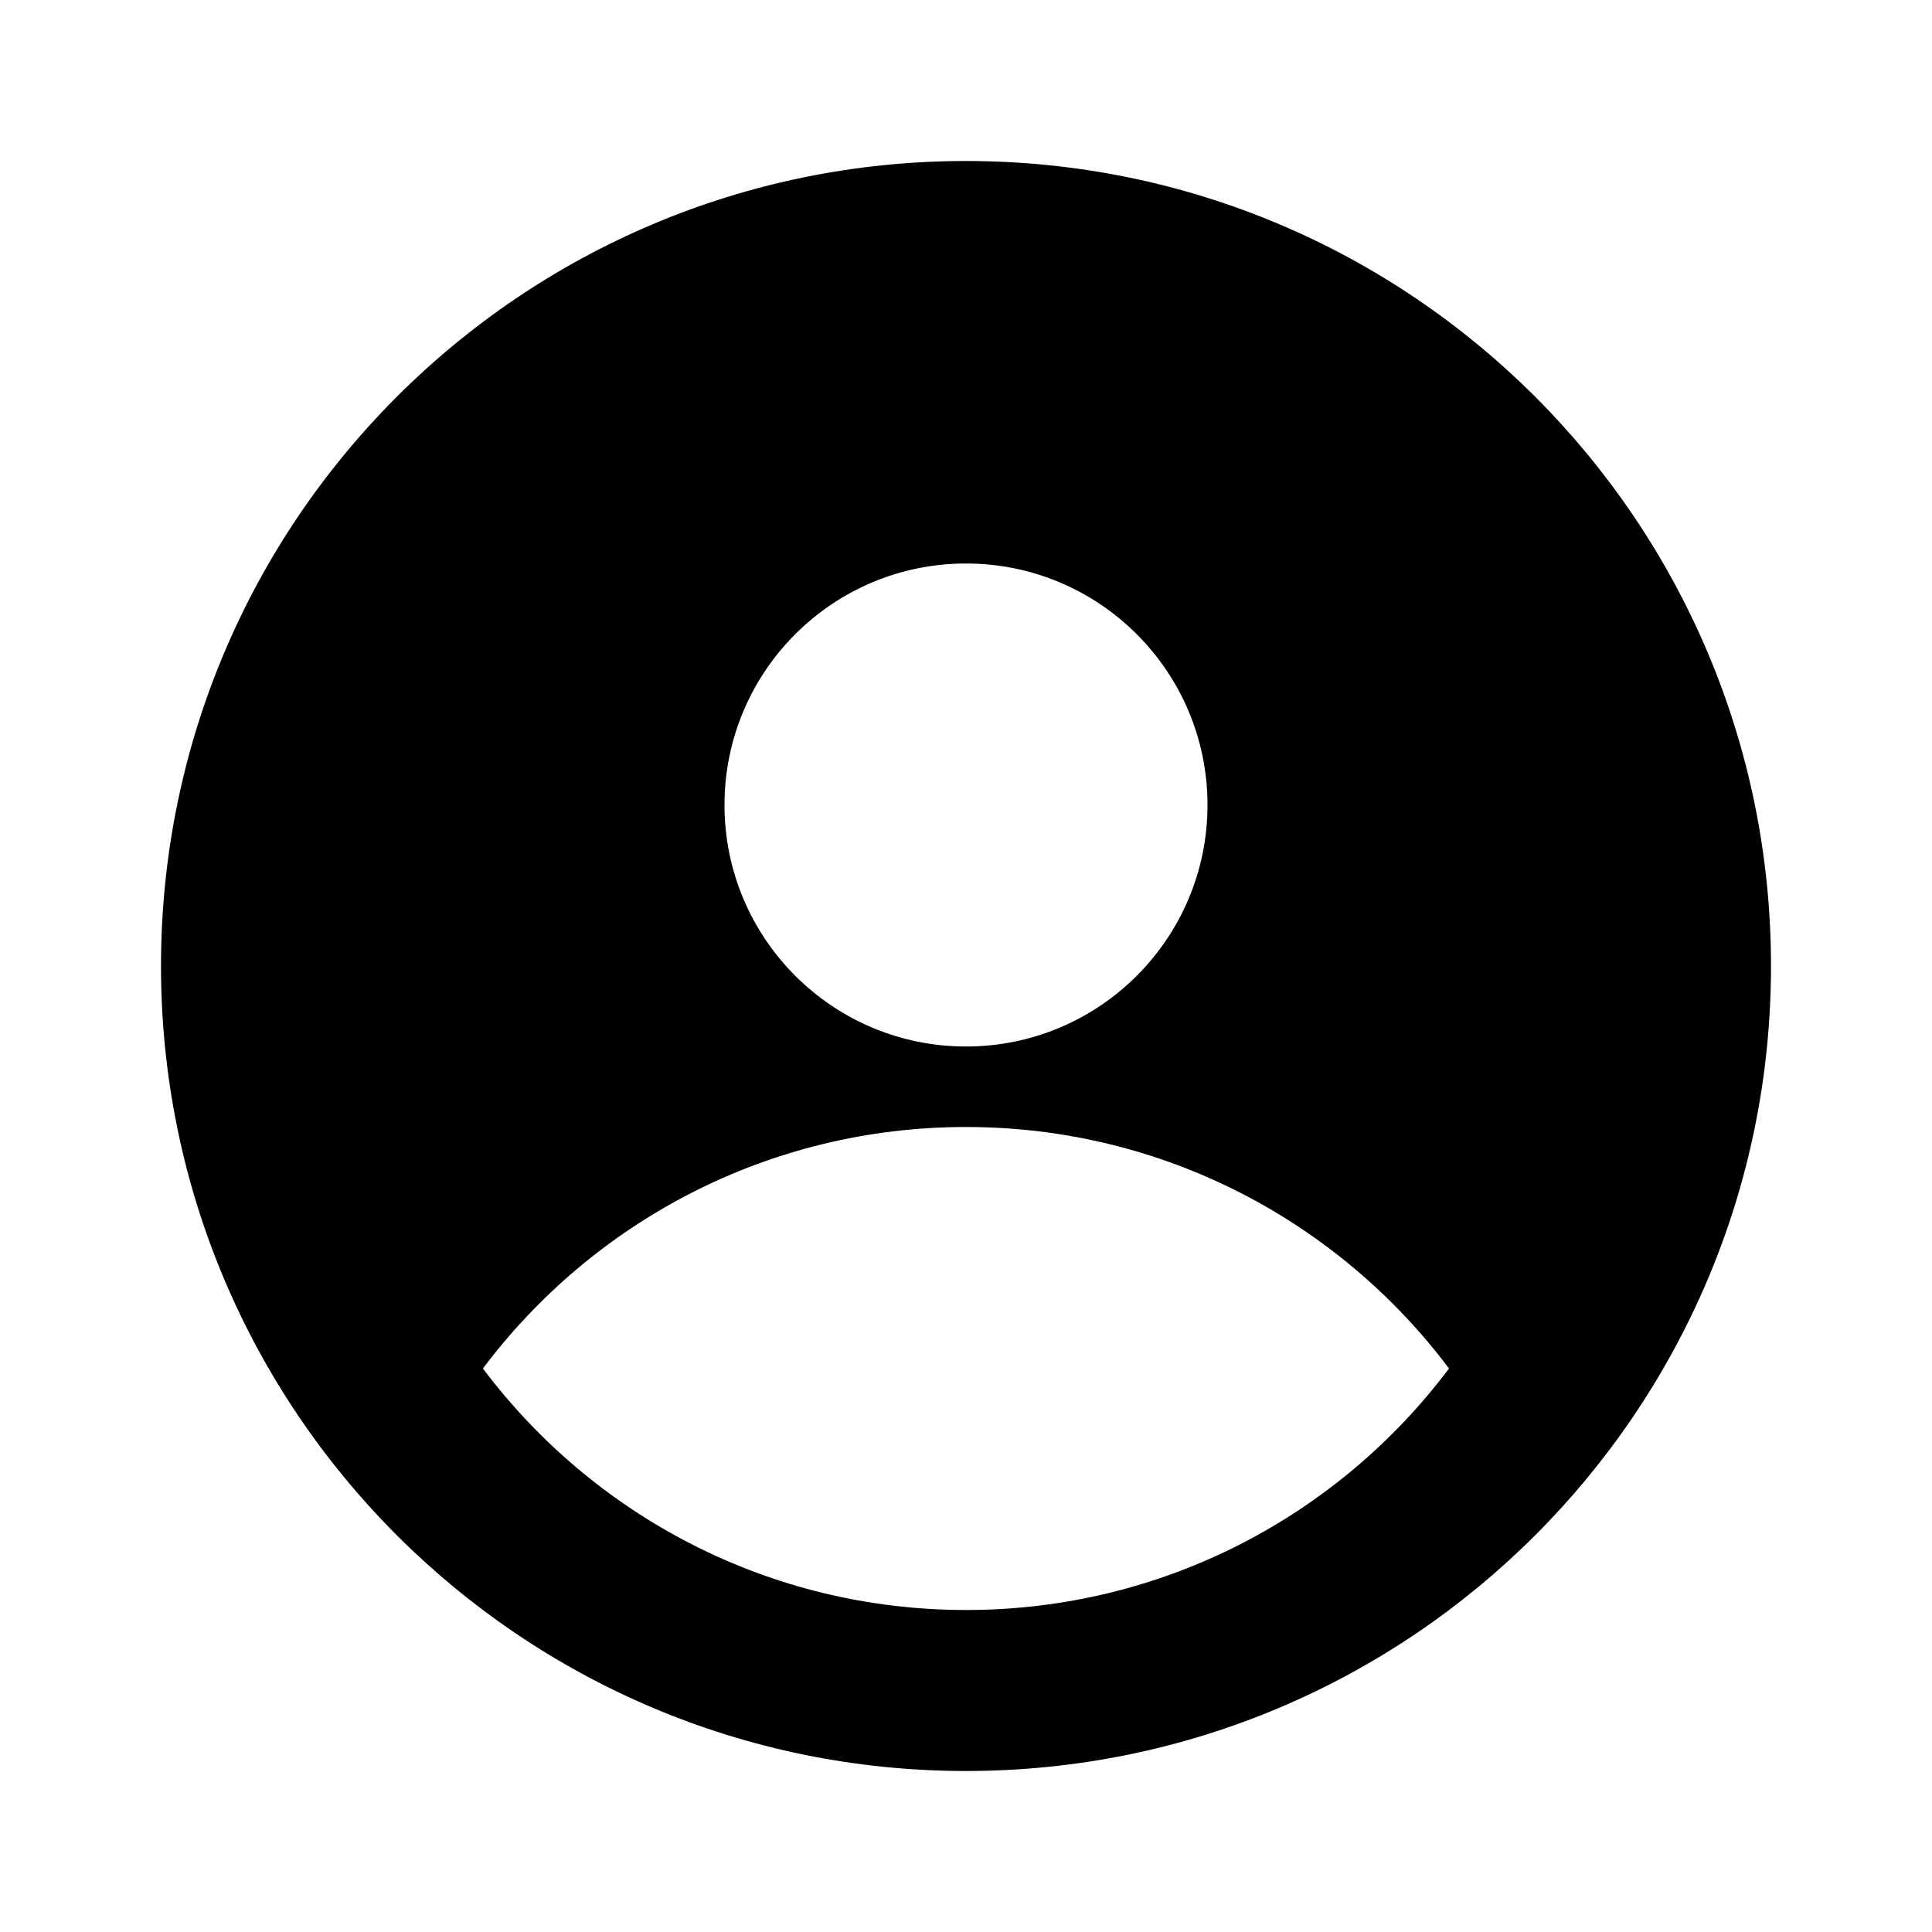
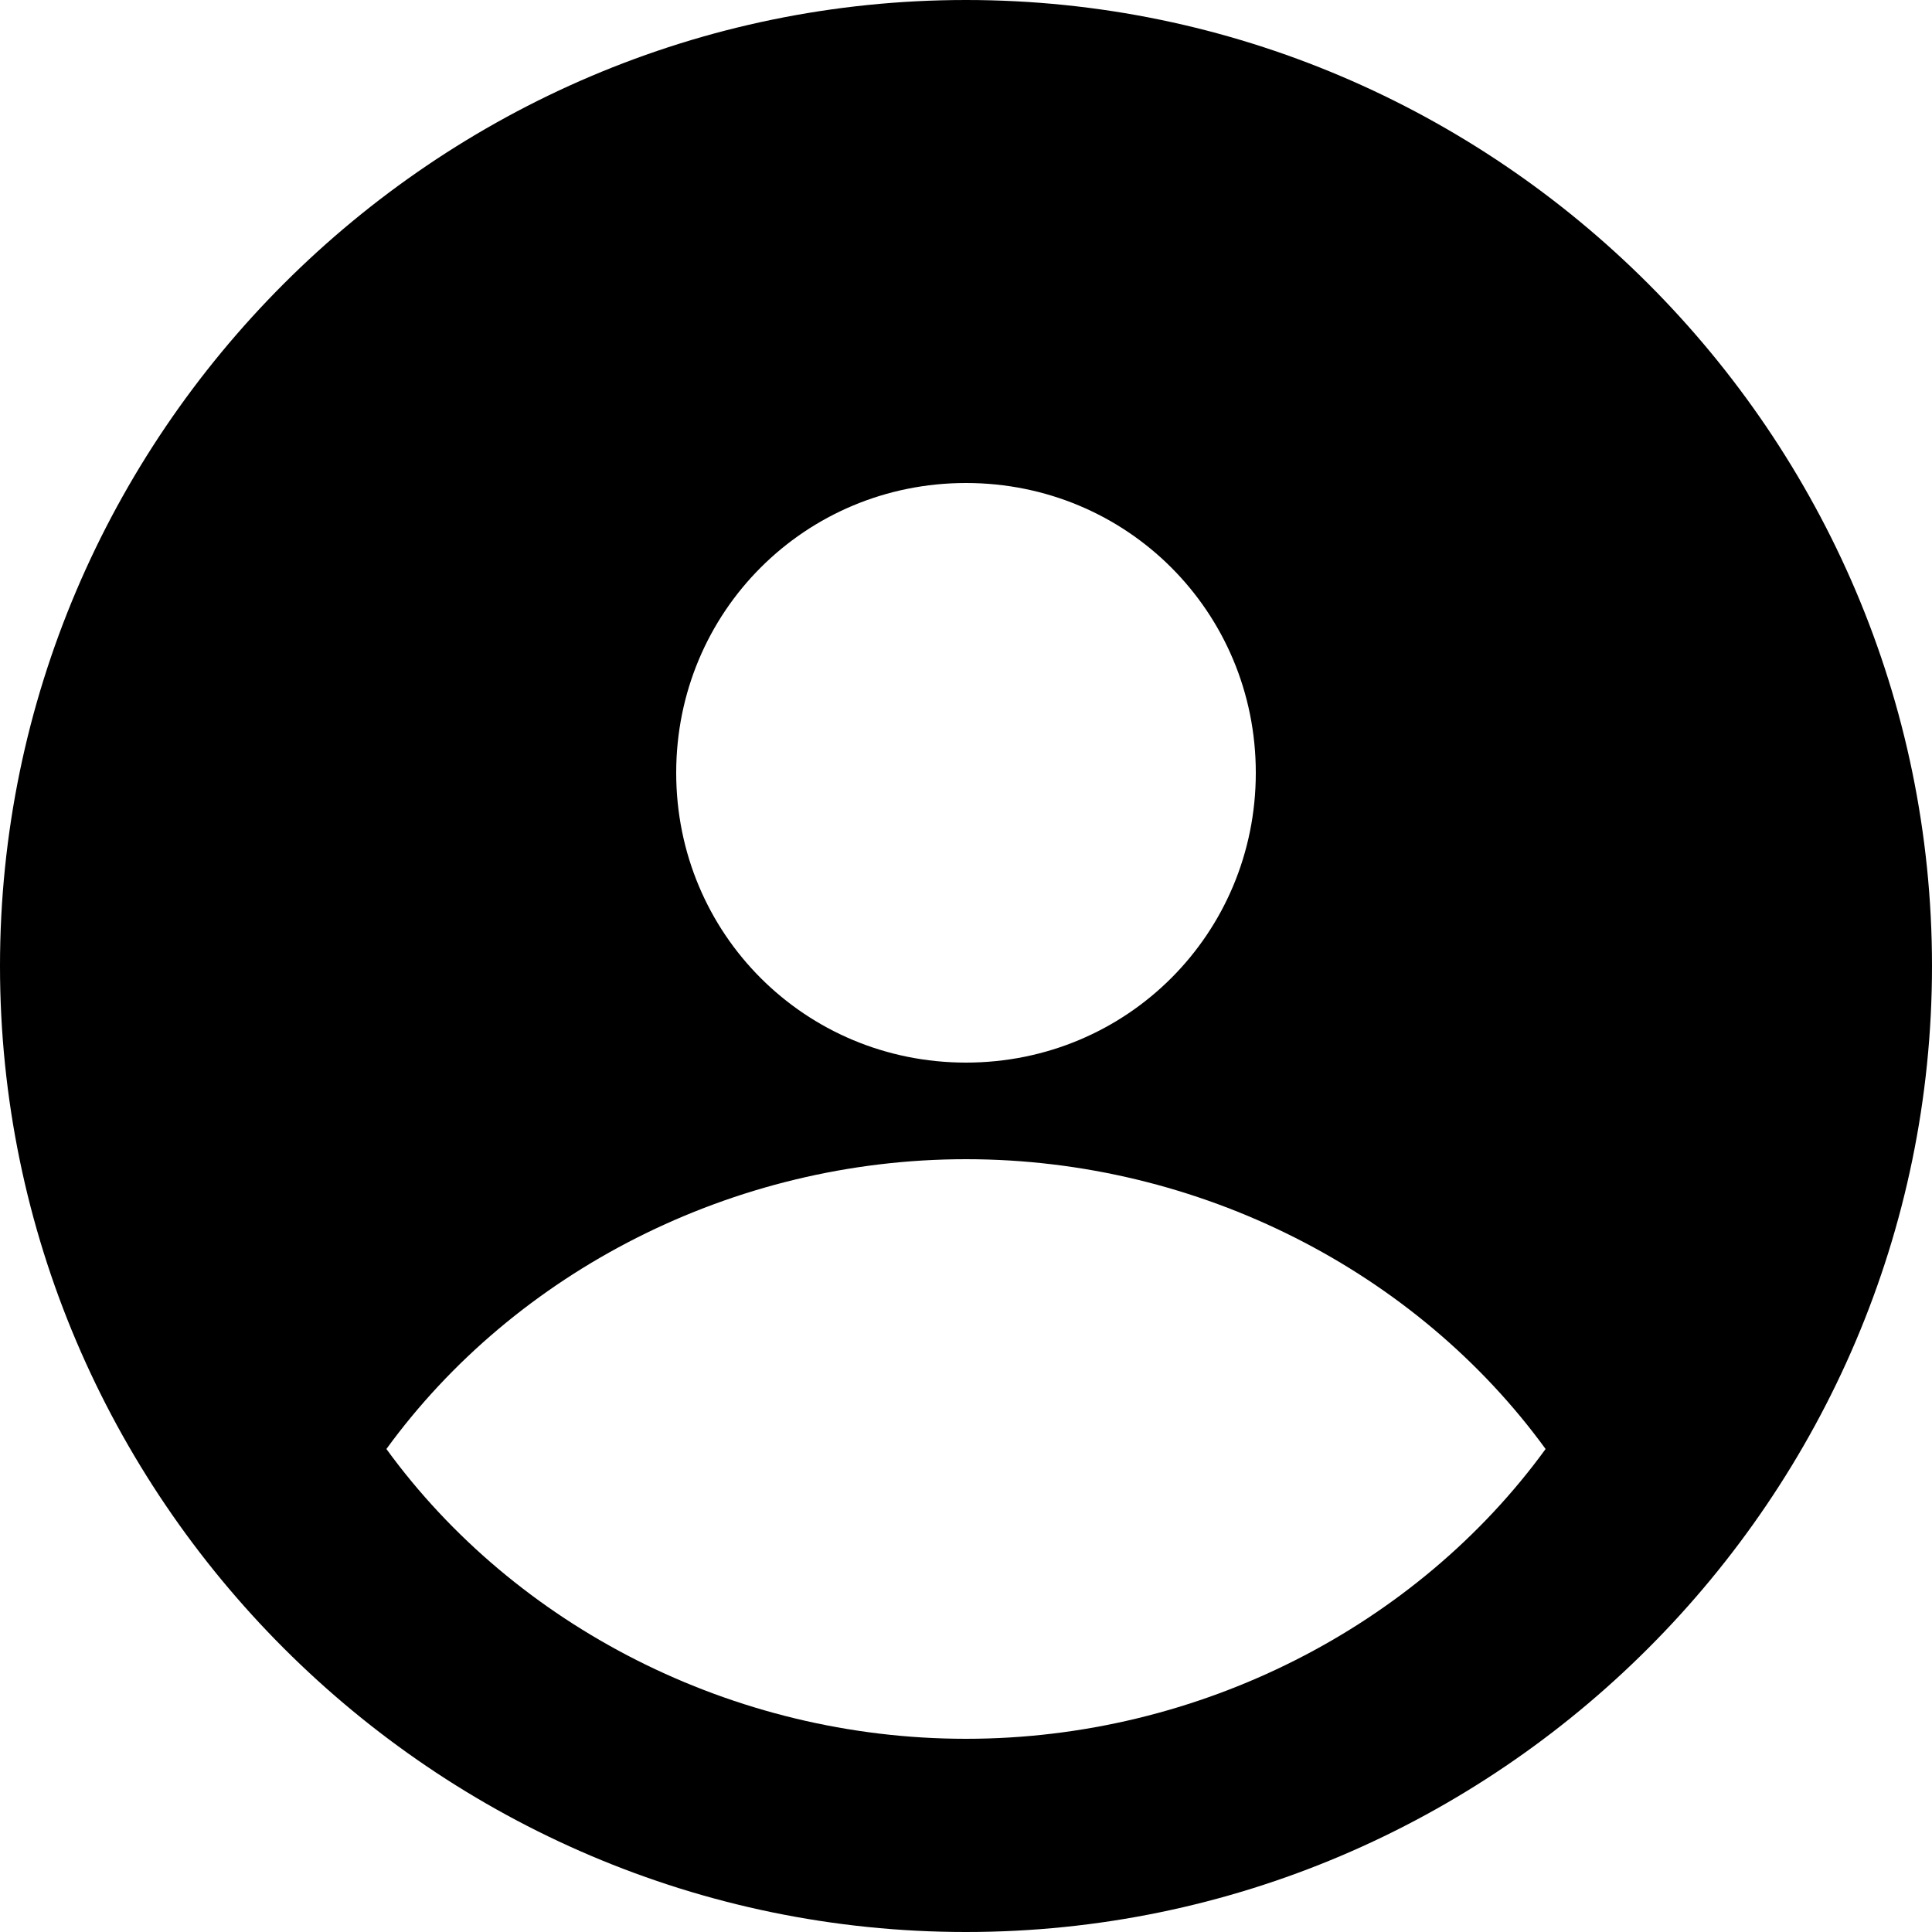
- <svg xmlns="http://www.w3.org/2000/svg" width="24" height="24" fill="none" viewBox="0 0 24 24">
-   <path fill="#000" fill-rule="evenodd" d="M12 22C17.523 22 22 17.523 22 12C22 6.477 17.523 2 12 2C6.477 2 2 6.477 2 12C2 17.523 6.477 22 12 22ZM15 10C15 11.657 13.657 13 12 13C10.343 13 9 11.657 9 10C9 8.343 10.343 7 12 7C13.657 7 15 8.343 15 10ZM5.999 17C7.368 15.178 9.546 14 12 14C14.454 14 16.632 15.178 18 17C16.632 18.822 14.454 20 12 20C9.546 20 7.368 18.822 5.999 17Z" clip-rule="evenodd" />
+ <svg xmlns="http://www.w3.org/2000/svg" version="1.1" id="Layer_1" x="0px" y="0px" viewBox="0 0 24 24" style="enable-background:new 0 0 24 24;" xml:space="preserve">
+   <style type="text/css">
+ 	.st0{fill-rule:evenodd;clip-rule:evenodd;}
+ </style>
+   <path class="st0" d="M12,24c6.6,0,12-5.4,12-12c0-6.6-5.4-12-12-12C5.4,0,0,5.4,0,12C0,18.6,5.4,24,12,24z M15.6,9.6  c0,2-1.6,3.6-3.6,3.6s-3.6-1.6-3.6-3.6C8.4,7.6,10,6,12,6S15.6,7.6,15.6,9.6z M4.8,18c1.6-2.2,4.3-3.6,7.2-3.6  c2.9,0,5.6,1.4,7.2,3.6c-1.6,2.2-4.3,3.6-7.2,3.6C9.1,21.6,6.4,20.2,4.8,18z" />
</svg>
